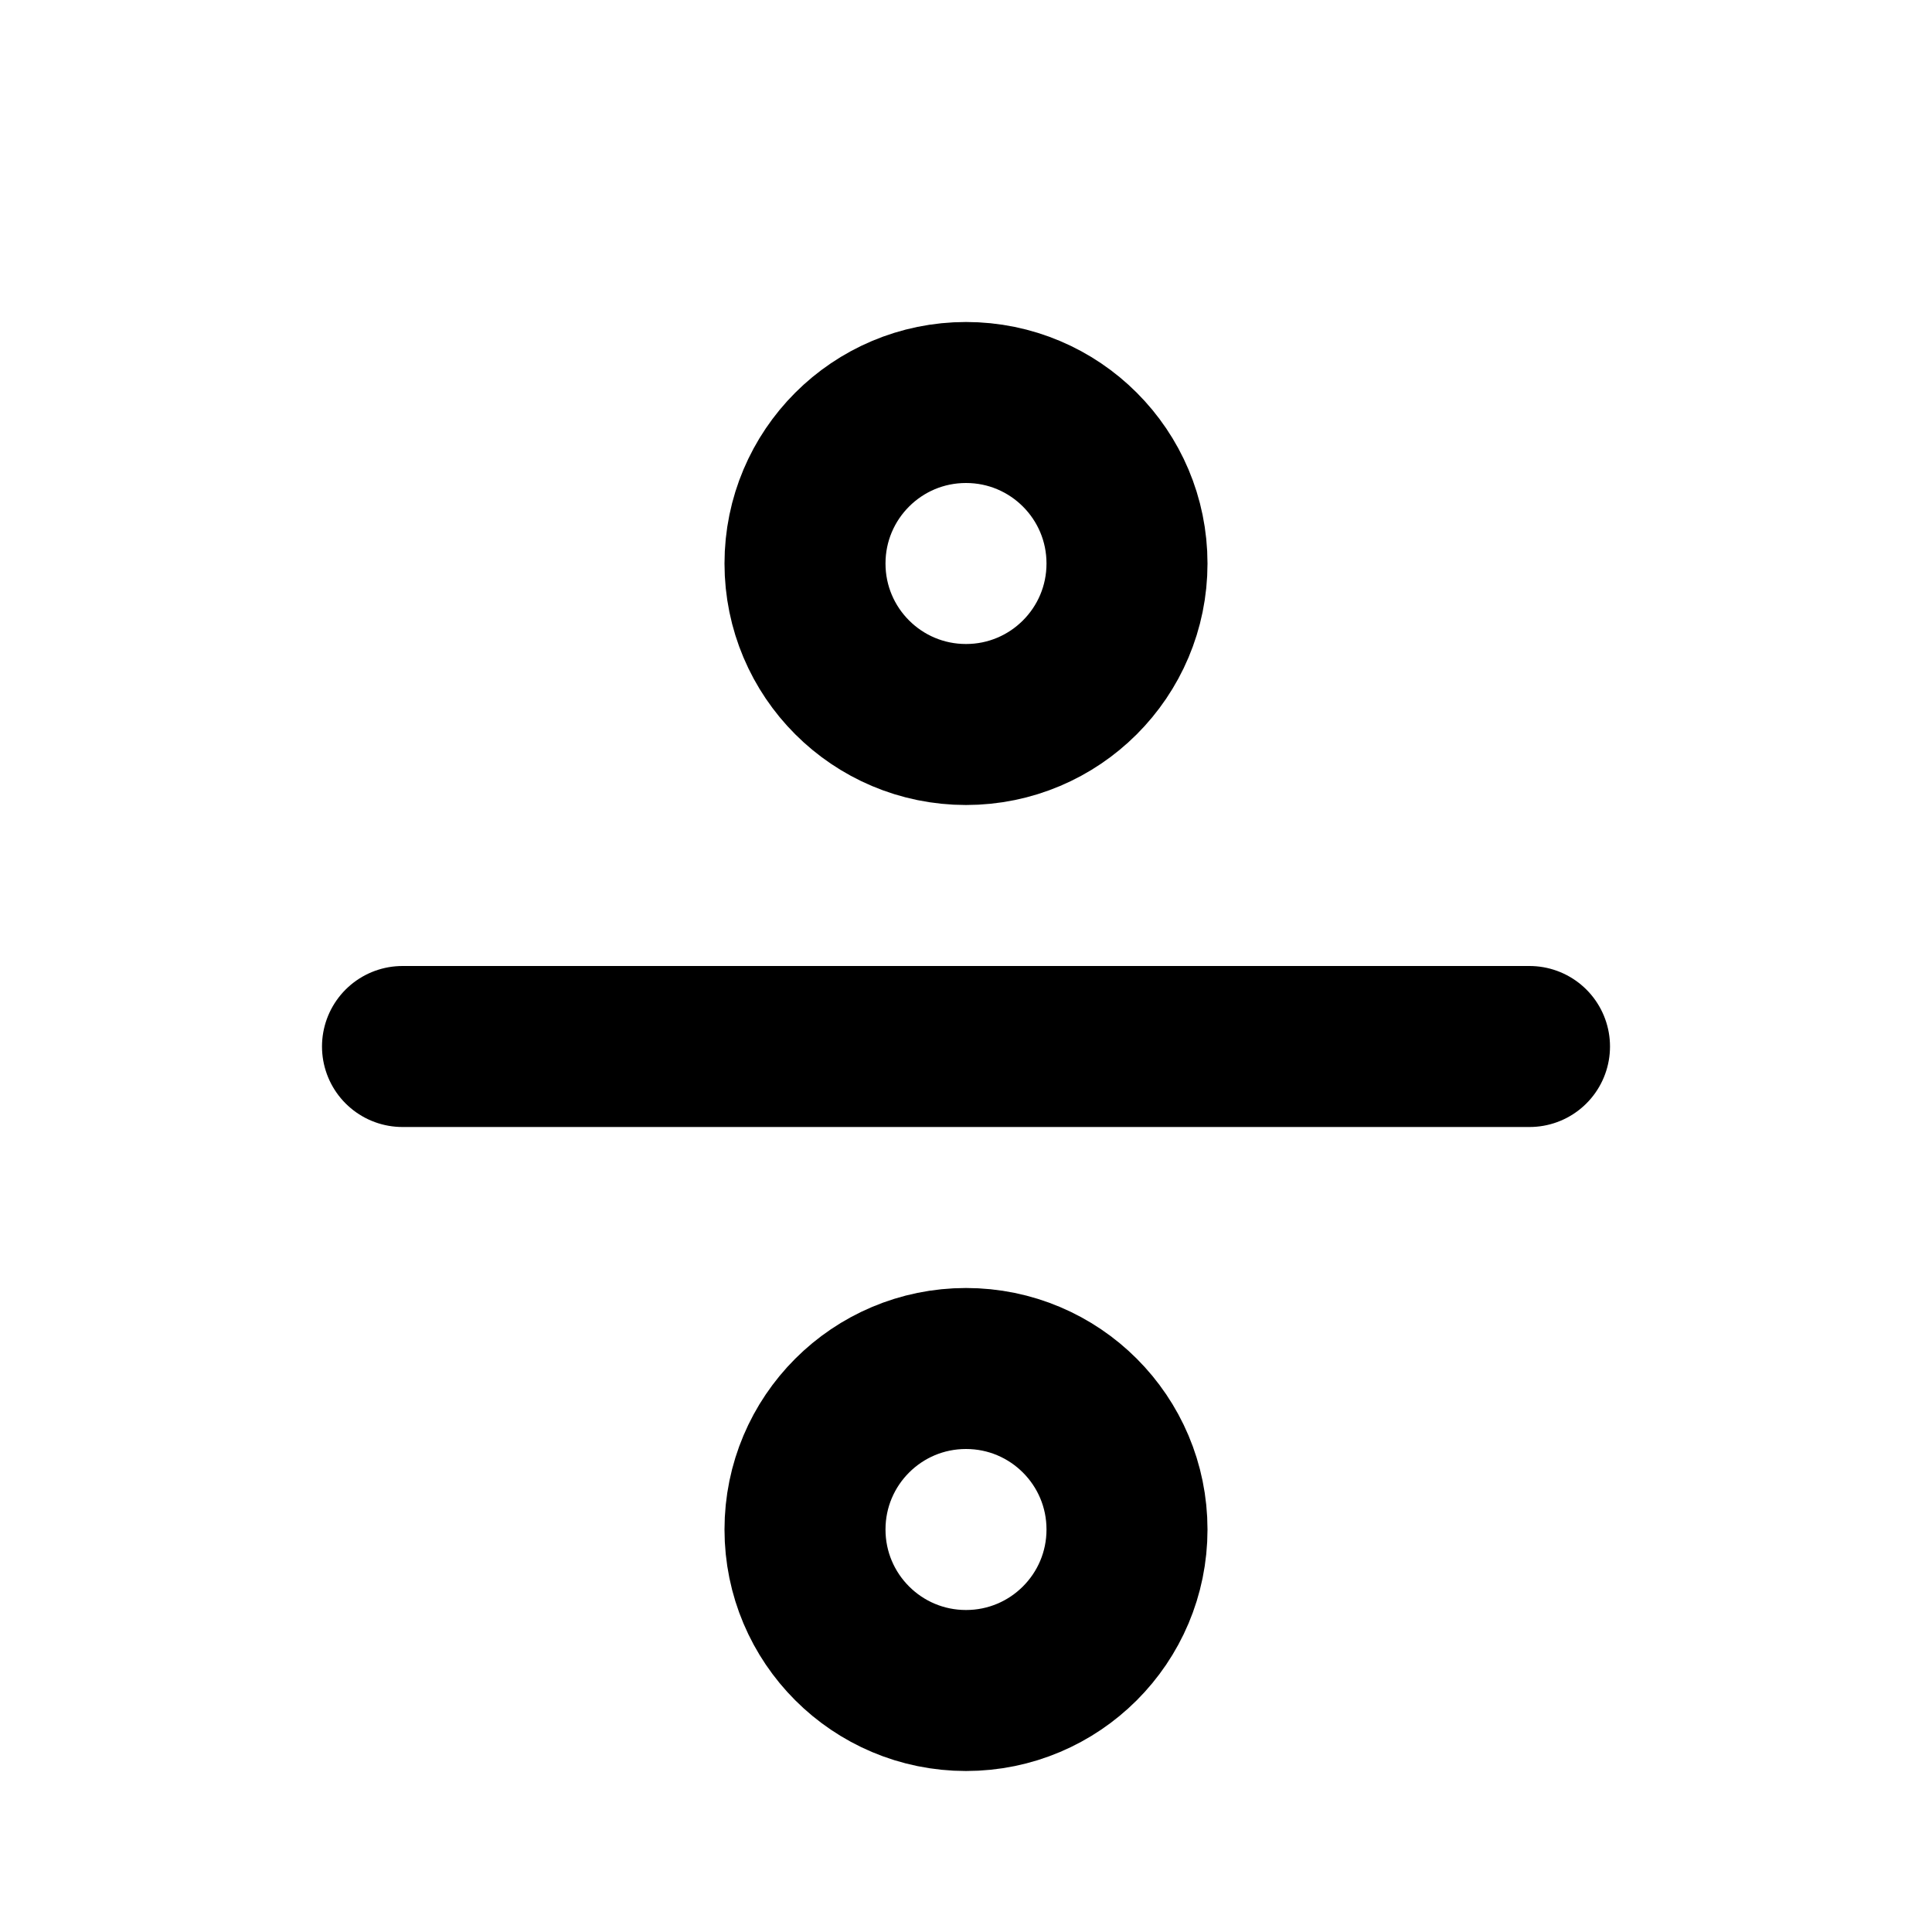
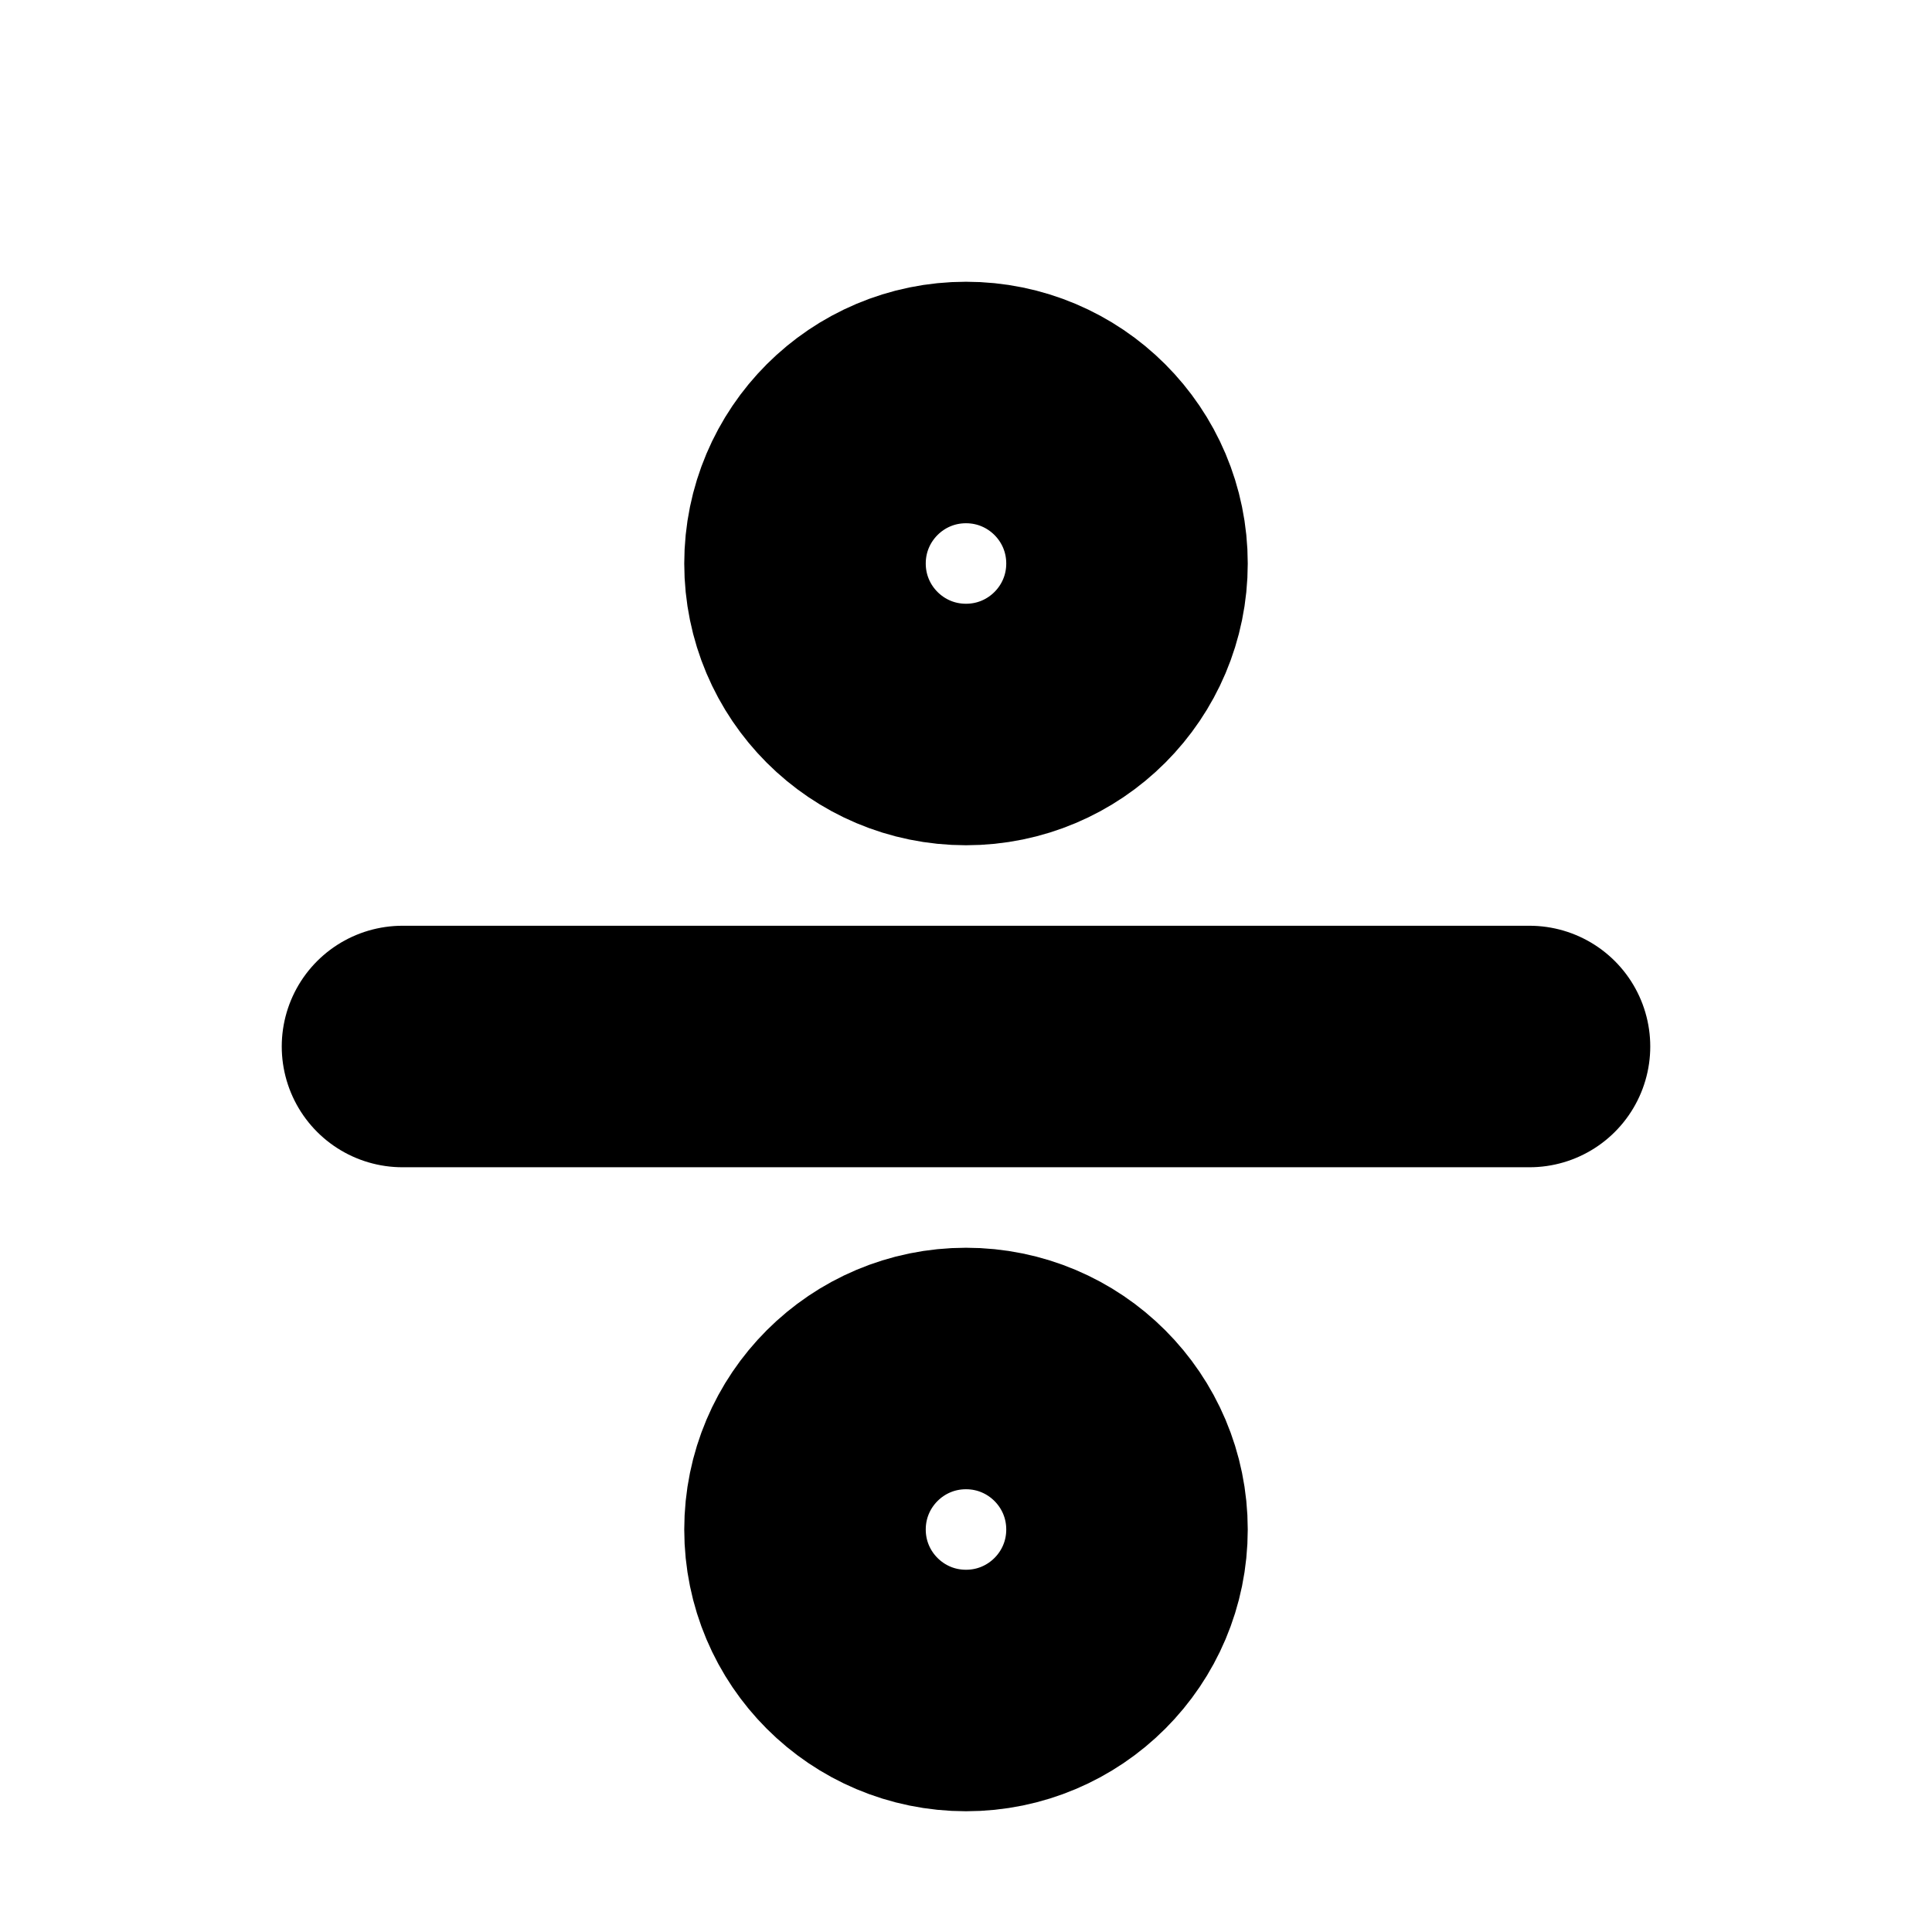
<svg xmlns="http://www.w3.org/2000/svg" width="24" height="24" viewBox="0 0 24 24" fill="none">
-   <path d="M12 9C13.105 9 14 8.105 14 7C14 5.895 13.105 5 12 5C10.895 5 10 5.895 10 7C10 8.105 10.895 9 12 9Z" stroke="black" stroke-width="2" stroke-linecap="round" stroke-linejoin="round" />
-   <path d="M5 13H19" stroke="black" stroke-width="2" stroke-linecap="round" stroke-linejoin="round" />
-   <path d="M12 21C13.105 21 14 20.105 14 19C14 17.895 13.105 17 12 17C10.895 17 10 17.895 10 19C10 20.105 10.895 21 12 21Z" stroke="black" stroke-width="2" stroke-linecap="round" stroke-linejoin="round" />
+   <path d="M12 9C13.105 9 14 8.105 14 7C14 5.895 13.105 5 12 5C10.895 5 10 5.895 10 7C10 8.105 10.895 9 12 9Z" stroke="black" stroke-width="3" stroke-linecap="round" stroke-linejoin="round" />
+   <path d="M5 13H19" stroke="black" stroke-width="3" stroke-linecap="round" stroke-linejoin="round" />
+   <path d="M12 21C13.105 21 14 20.105 14 19C14 17.895 13.105 17 12 17C10.895 17 10 17.895 10 19C10 20.105 10.895 21 12 21Z" stroke="black" stroke-width="3" stroke-linecap="round" stroke-linejoin="round" />
</svg>
